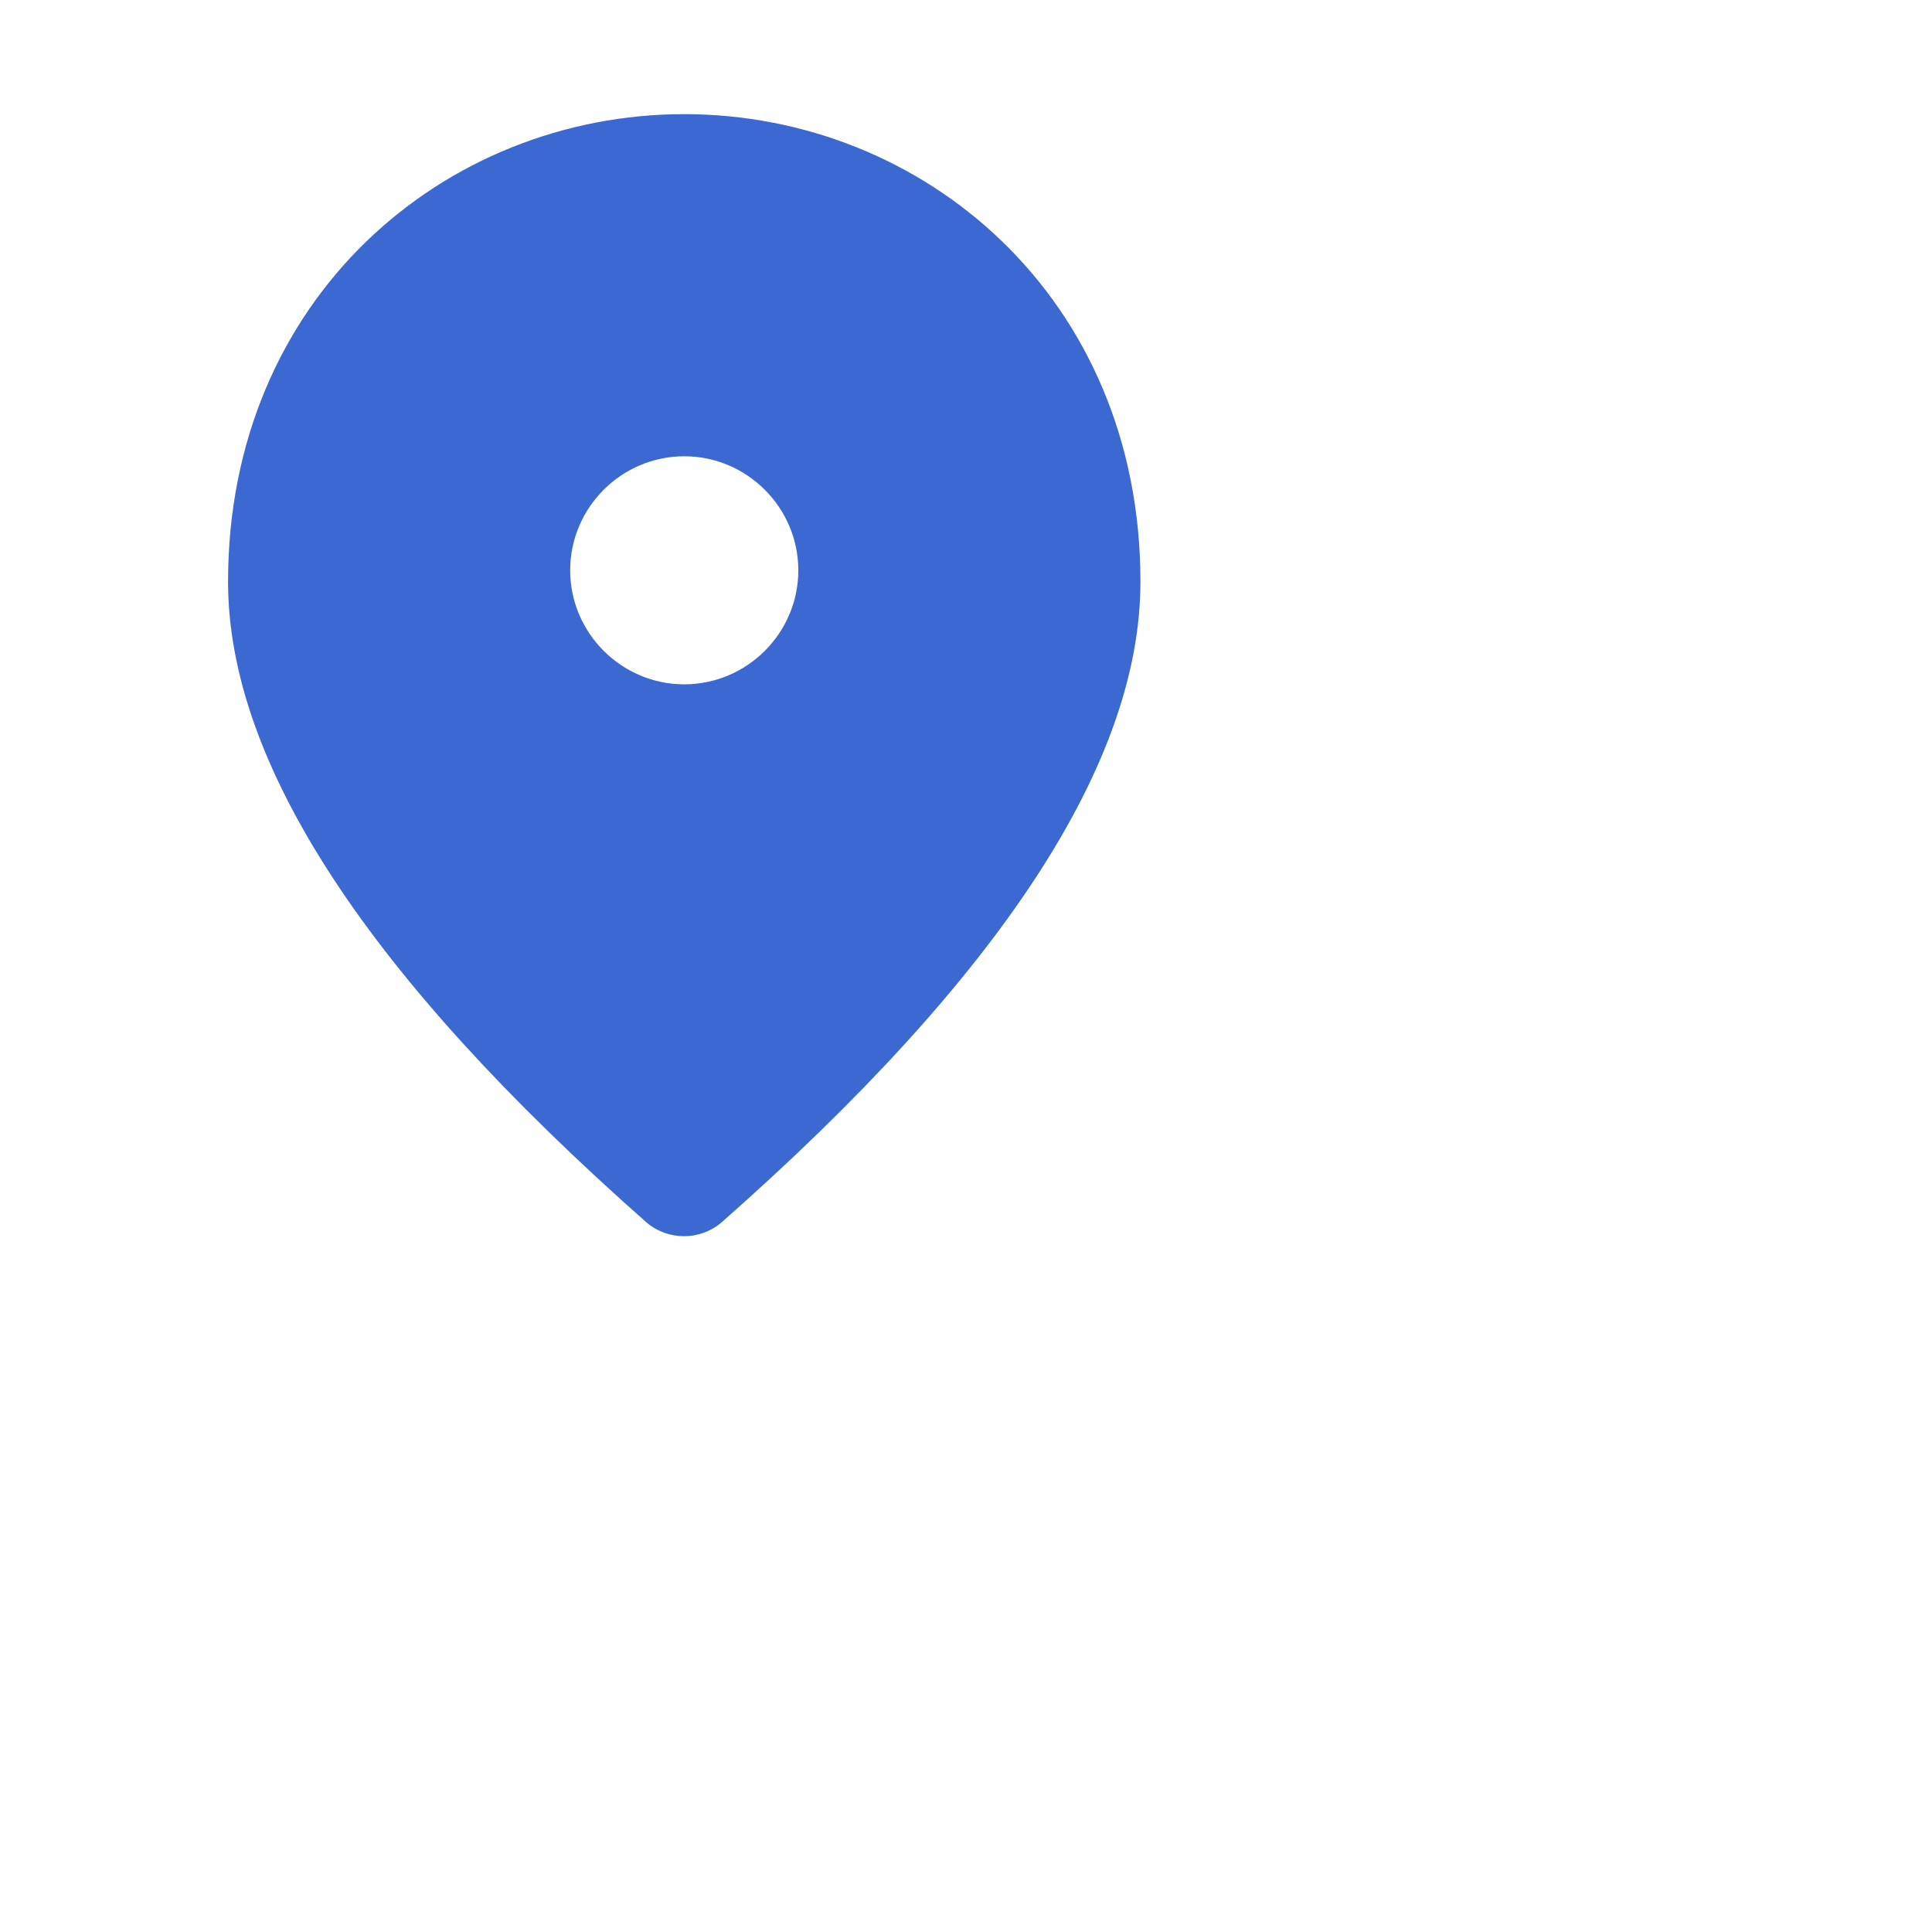
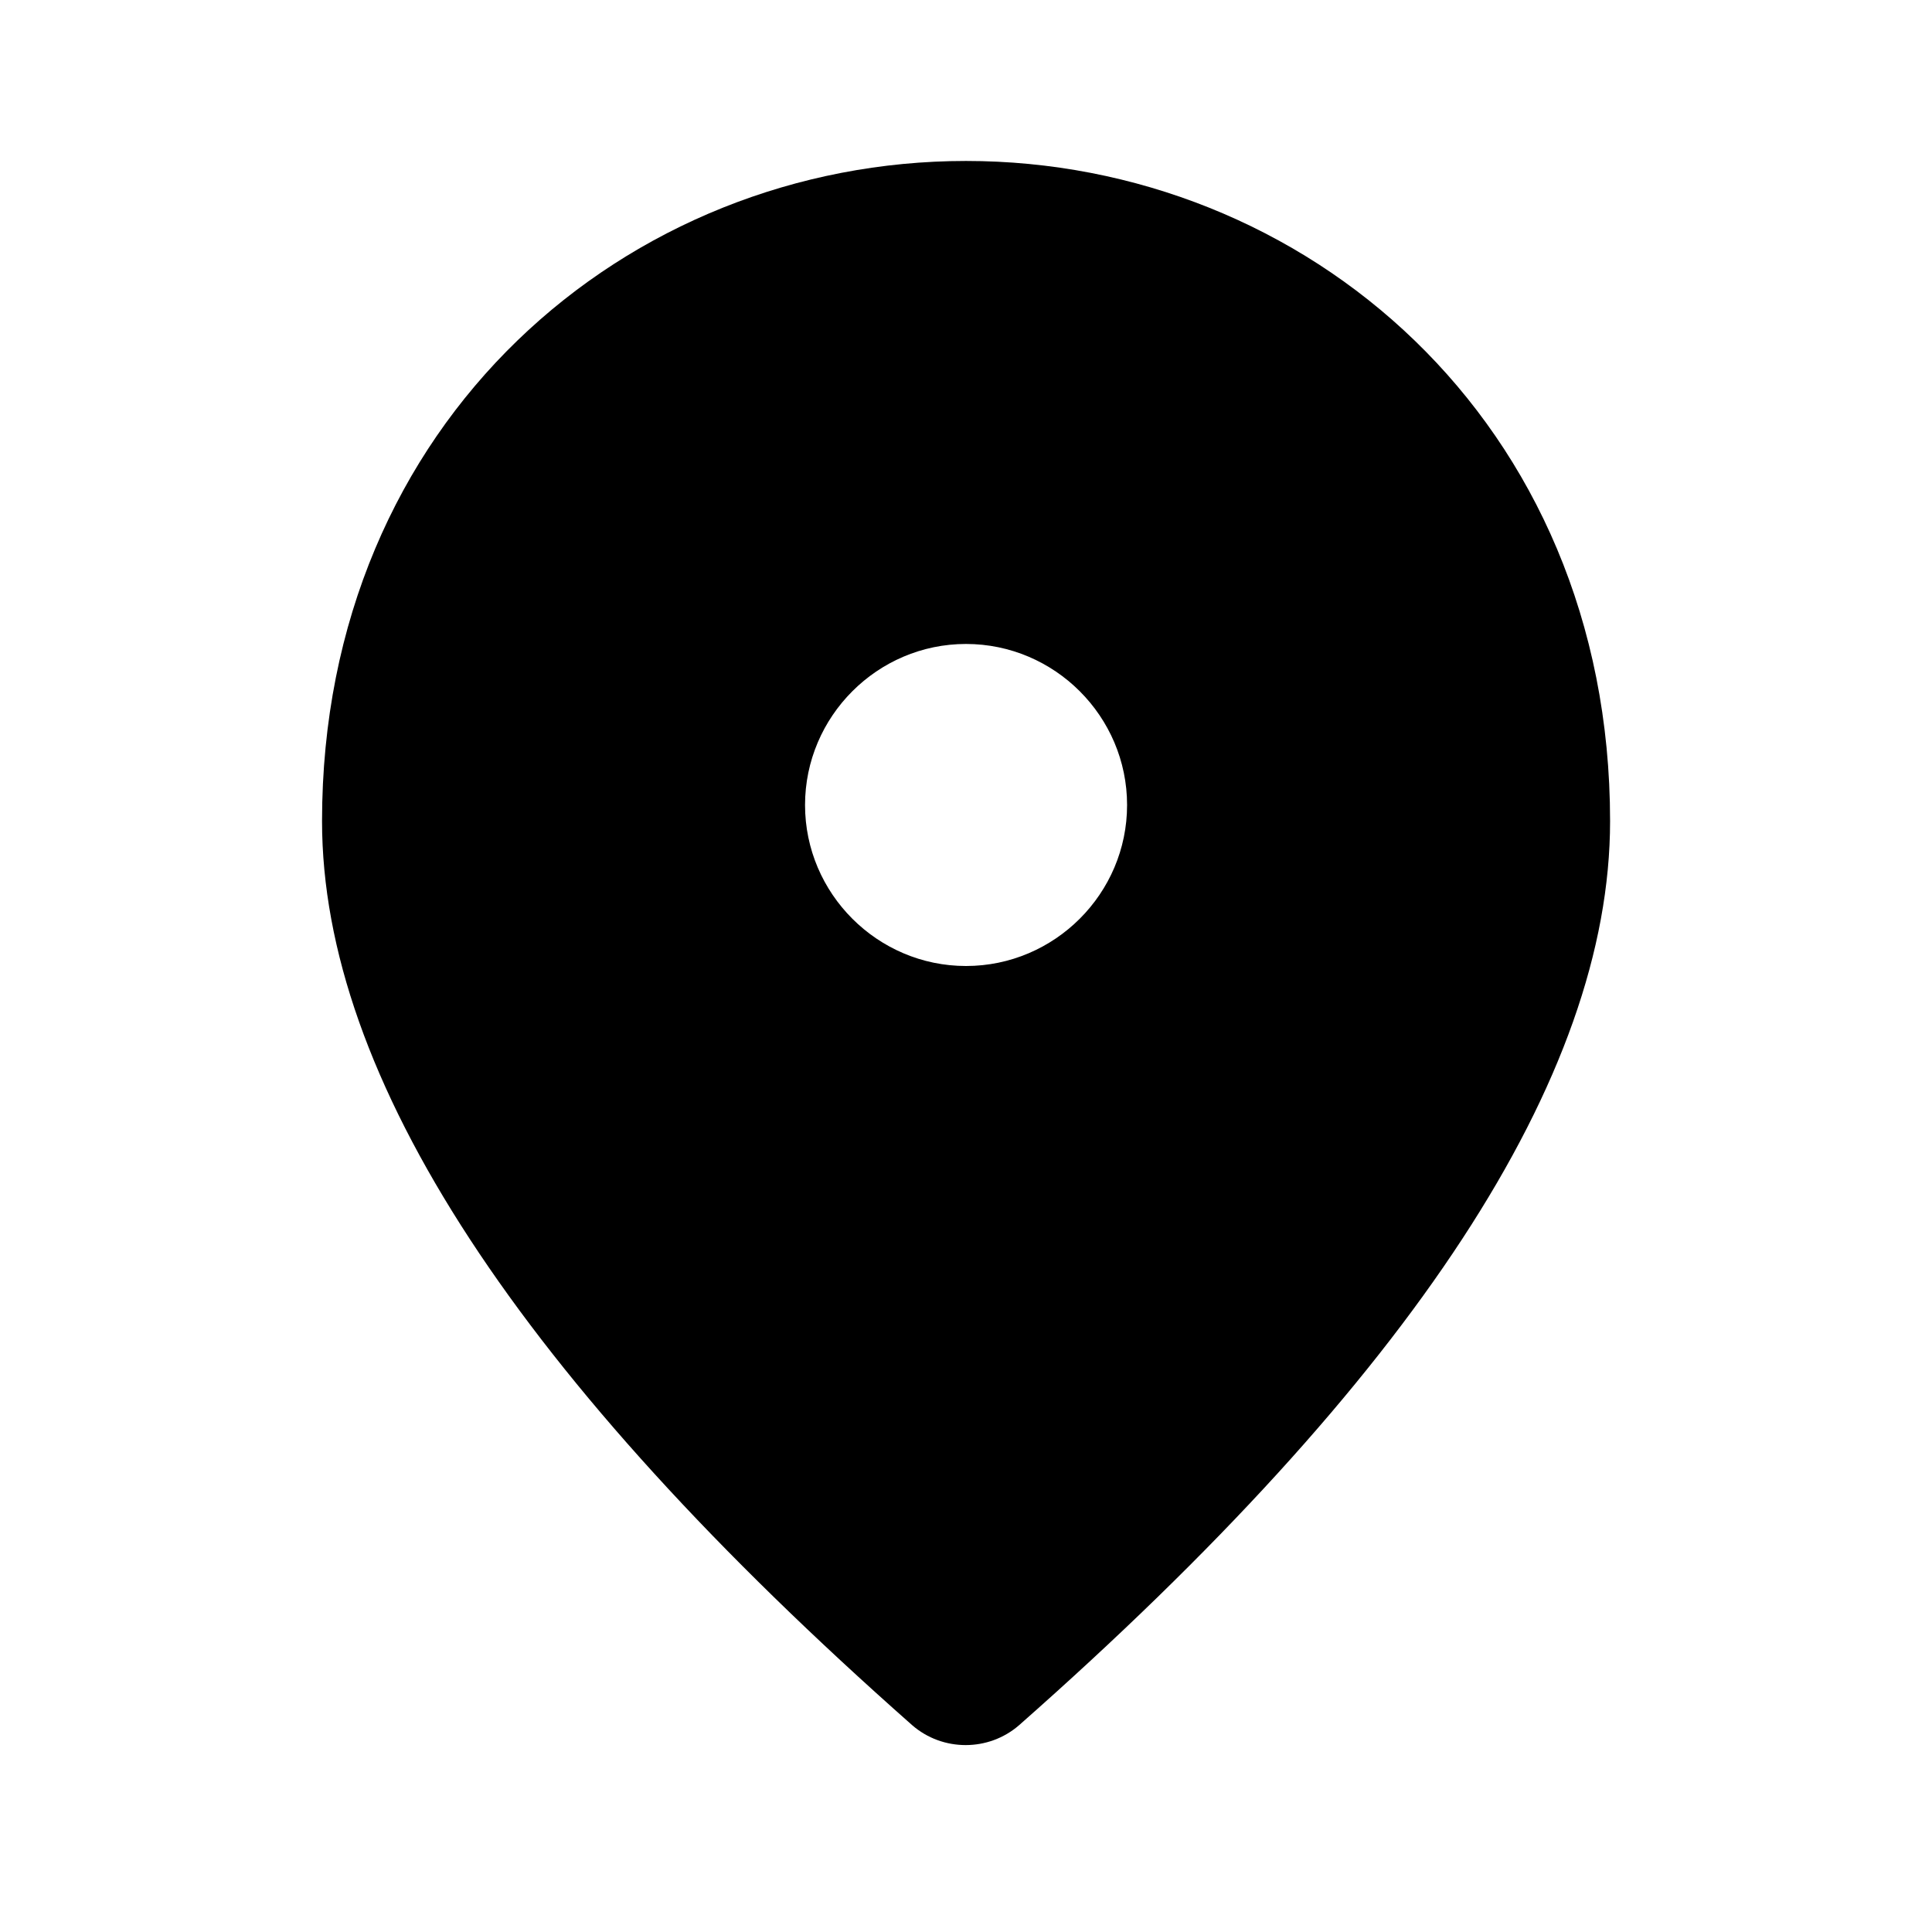
- <svg xmlns="http://www.w3.org/2000/svg" width="24" height="24" viewBox="0 0 24 24" fill="#3B69D1">
-   <path d="M8.5 8.501C9.279 8.501 9.917 7.864 9.917 7.085C9.917 6.305 9.279 5.668 8.5 5.668C7.721 5.668 7.083 6.305 7.083 7.085C7.083 7.864 7.721 8.501 8.5 8.501ZM8.5 1.418C11.475 1.418 14.167 3.699 14.167 7.226C14.167 9.479 12.431 12.128 8.968 15.181C8.698 15.415 8.295 15.415 8.026 15.181C4.569 12.128 2.833 9.479 2.833 7.226C2.833 3.699 5.525 1.418 8.5 1.418Z" fill="inherit" />
+ <svg xmlns="http://www.w3.org/2000/svg" viewBox="0 0 16 16">
+   <path d="M8 8C8.734 8 9.334 7.4 9.334 6.667C9.334 5.933 8.734 5.333 8 5.333C7.267 5.333 6.667 5.933 6.667 6.667C6.667 7.4 7.267 8 8 8ZM8 1.333C10.8 1.333 13.334 3.48 13.334 6.8C13.334 8.92 11.7 11.413 8.44 14.287C8.187 14.507 7.807 14.507 7.554 14.287C4.3 11.413 2.667 8.92 2.667 6.8C2.667 3.48 5.2 1.333 8 1.333Z" fill="inherit" />
</svg>
